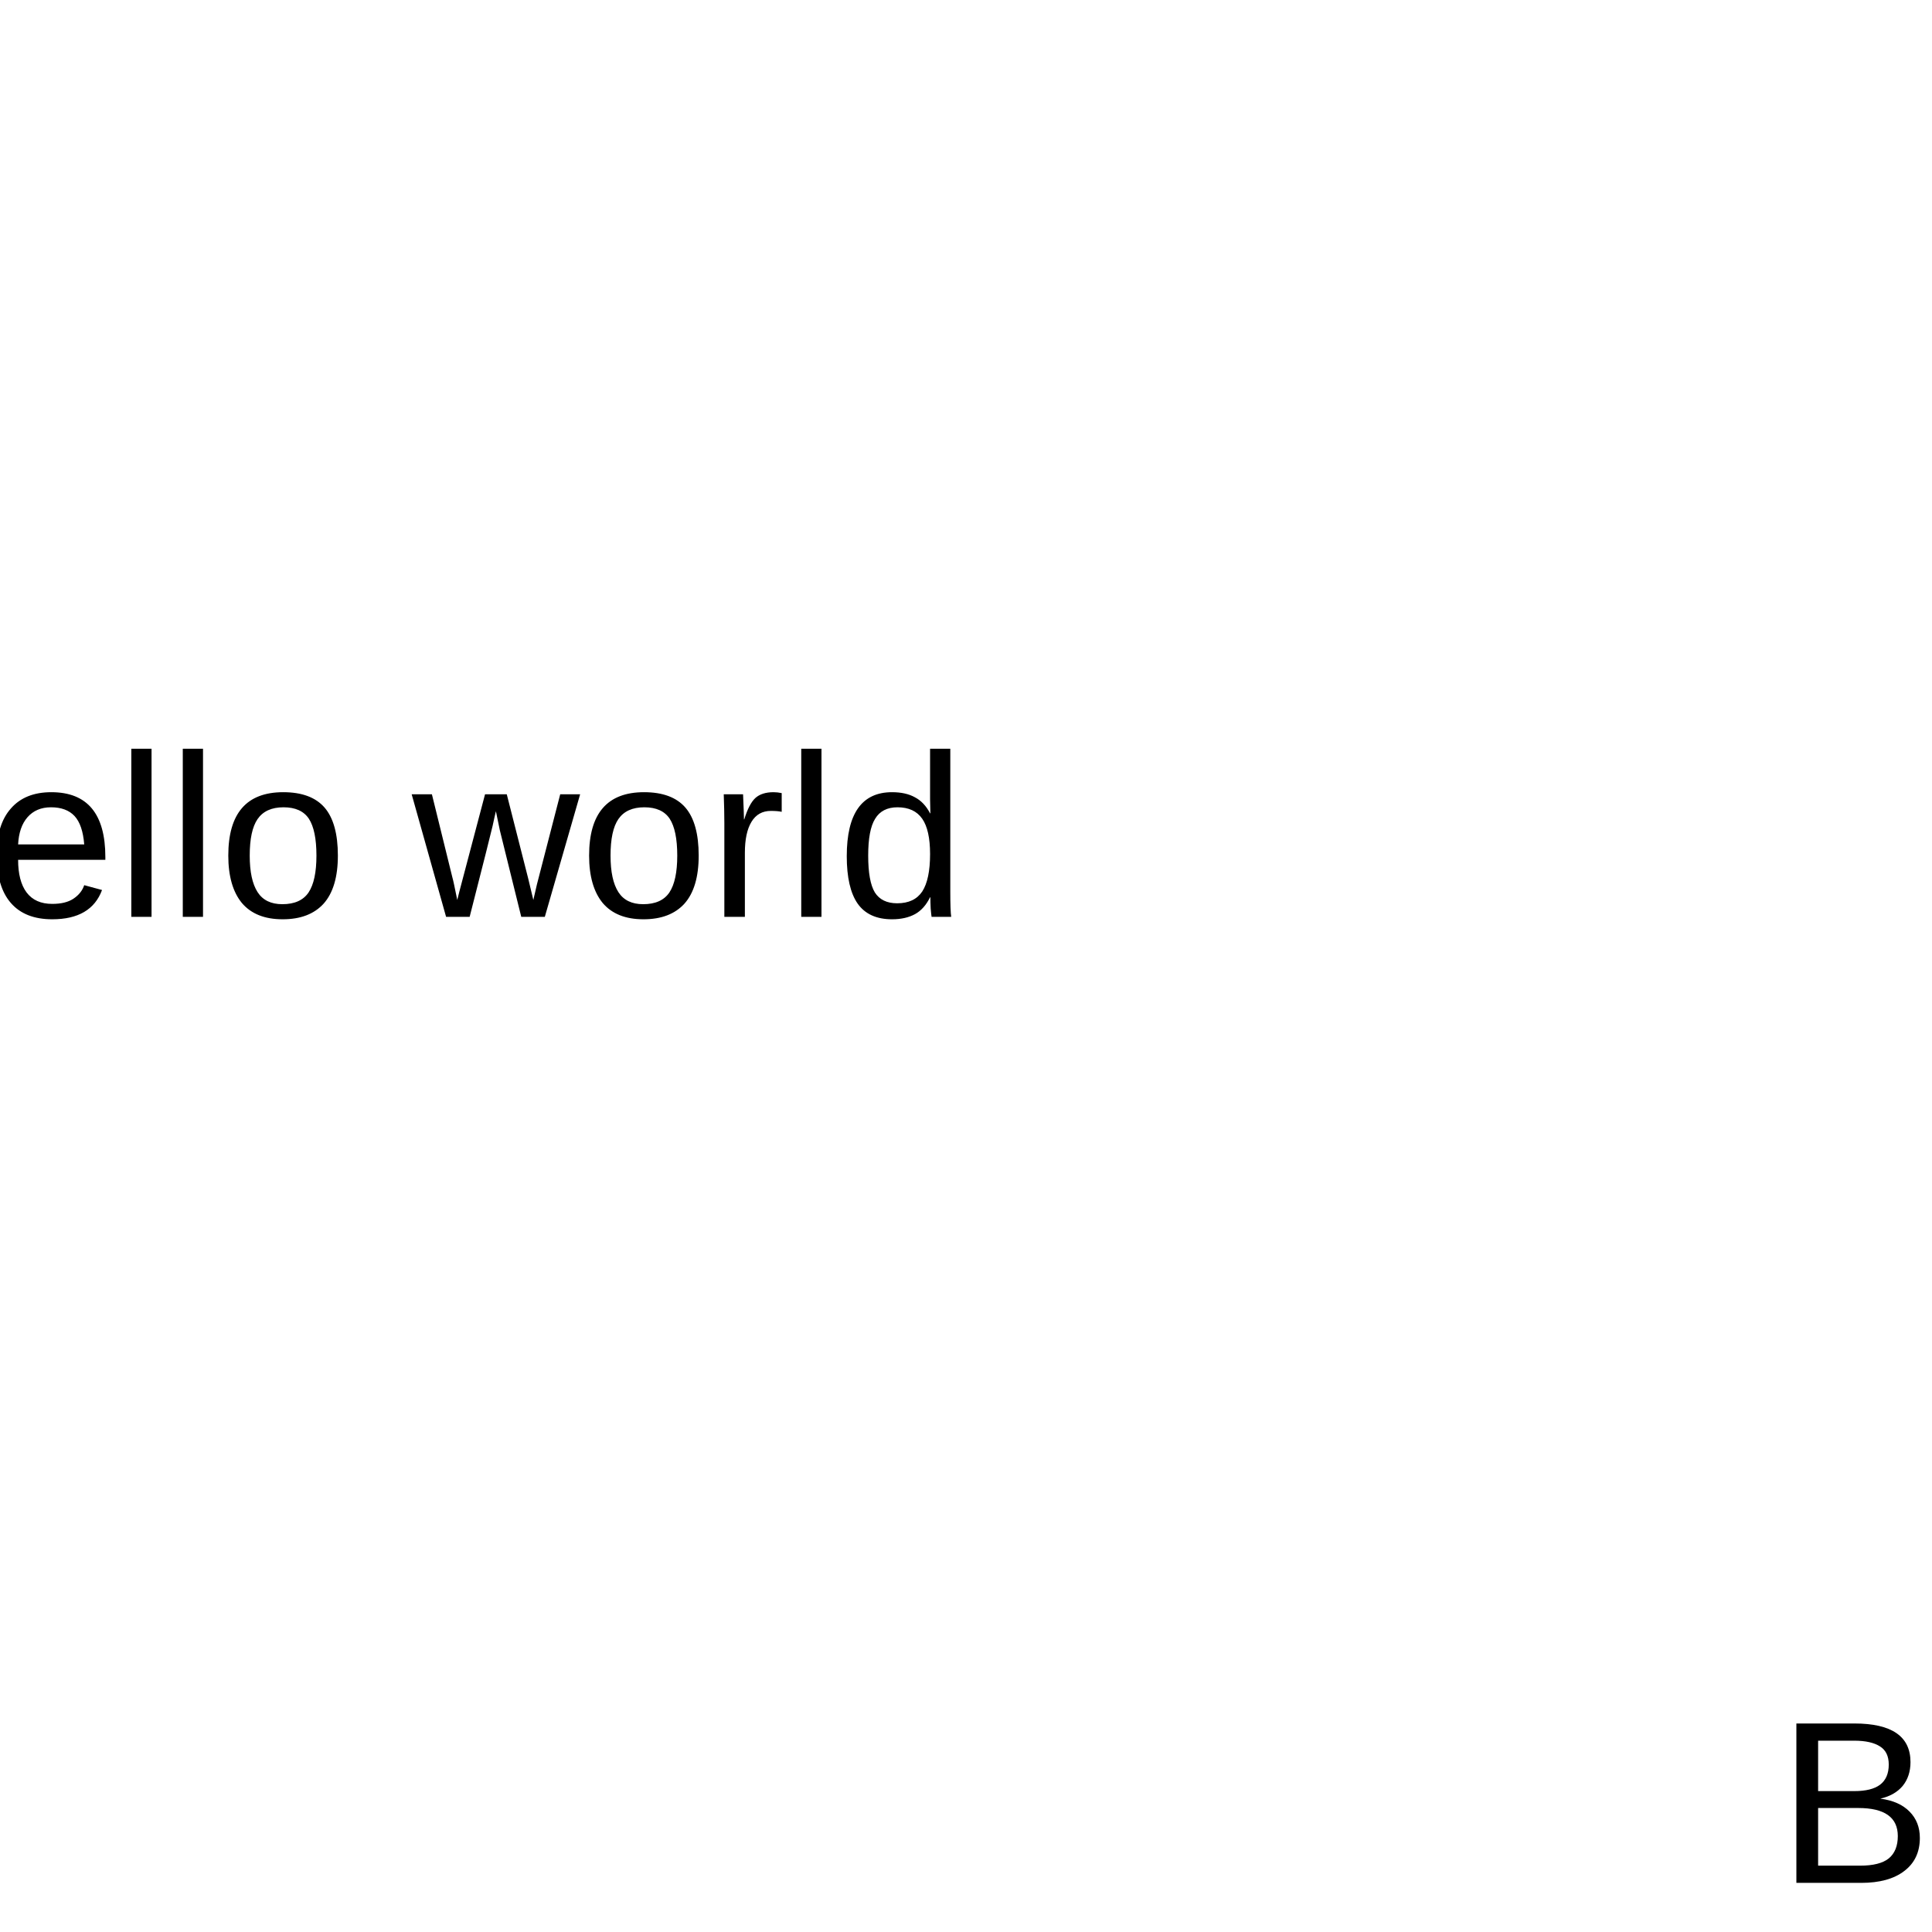
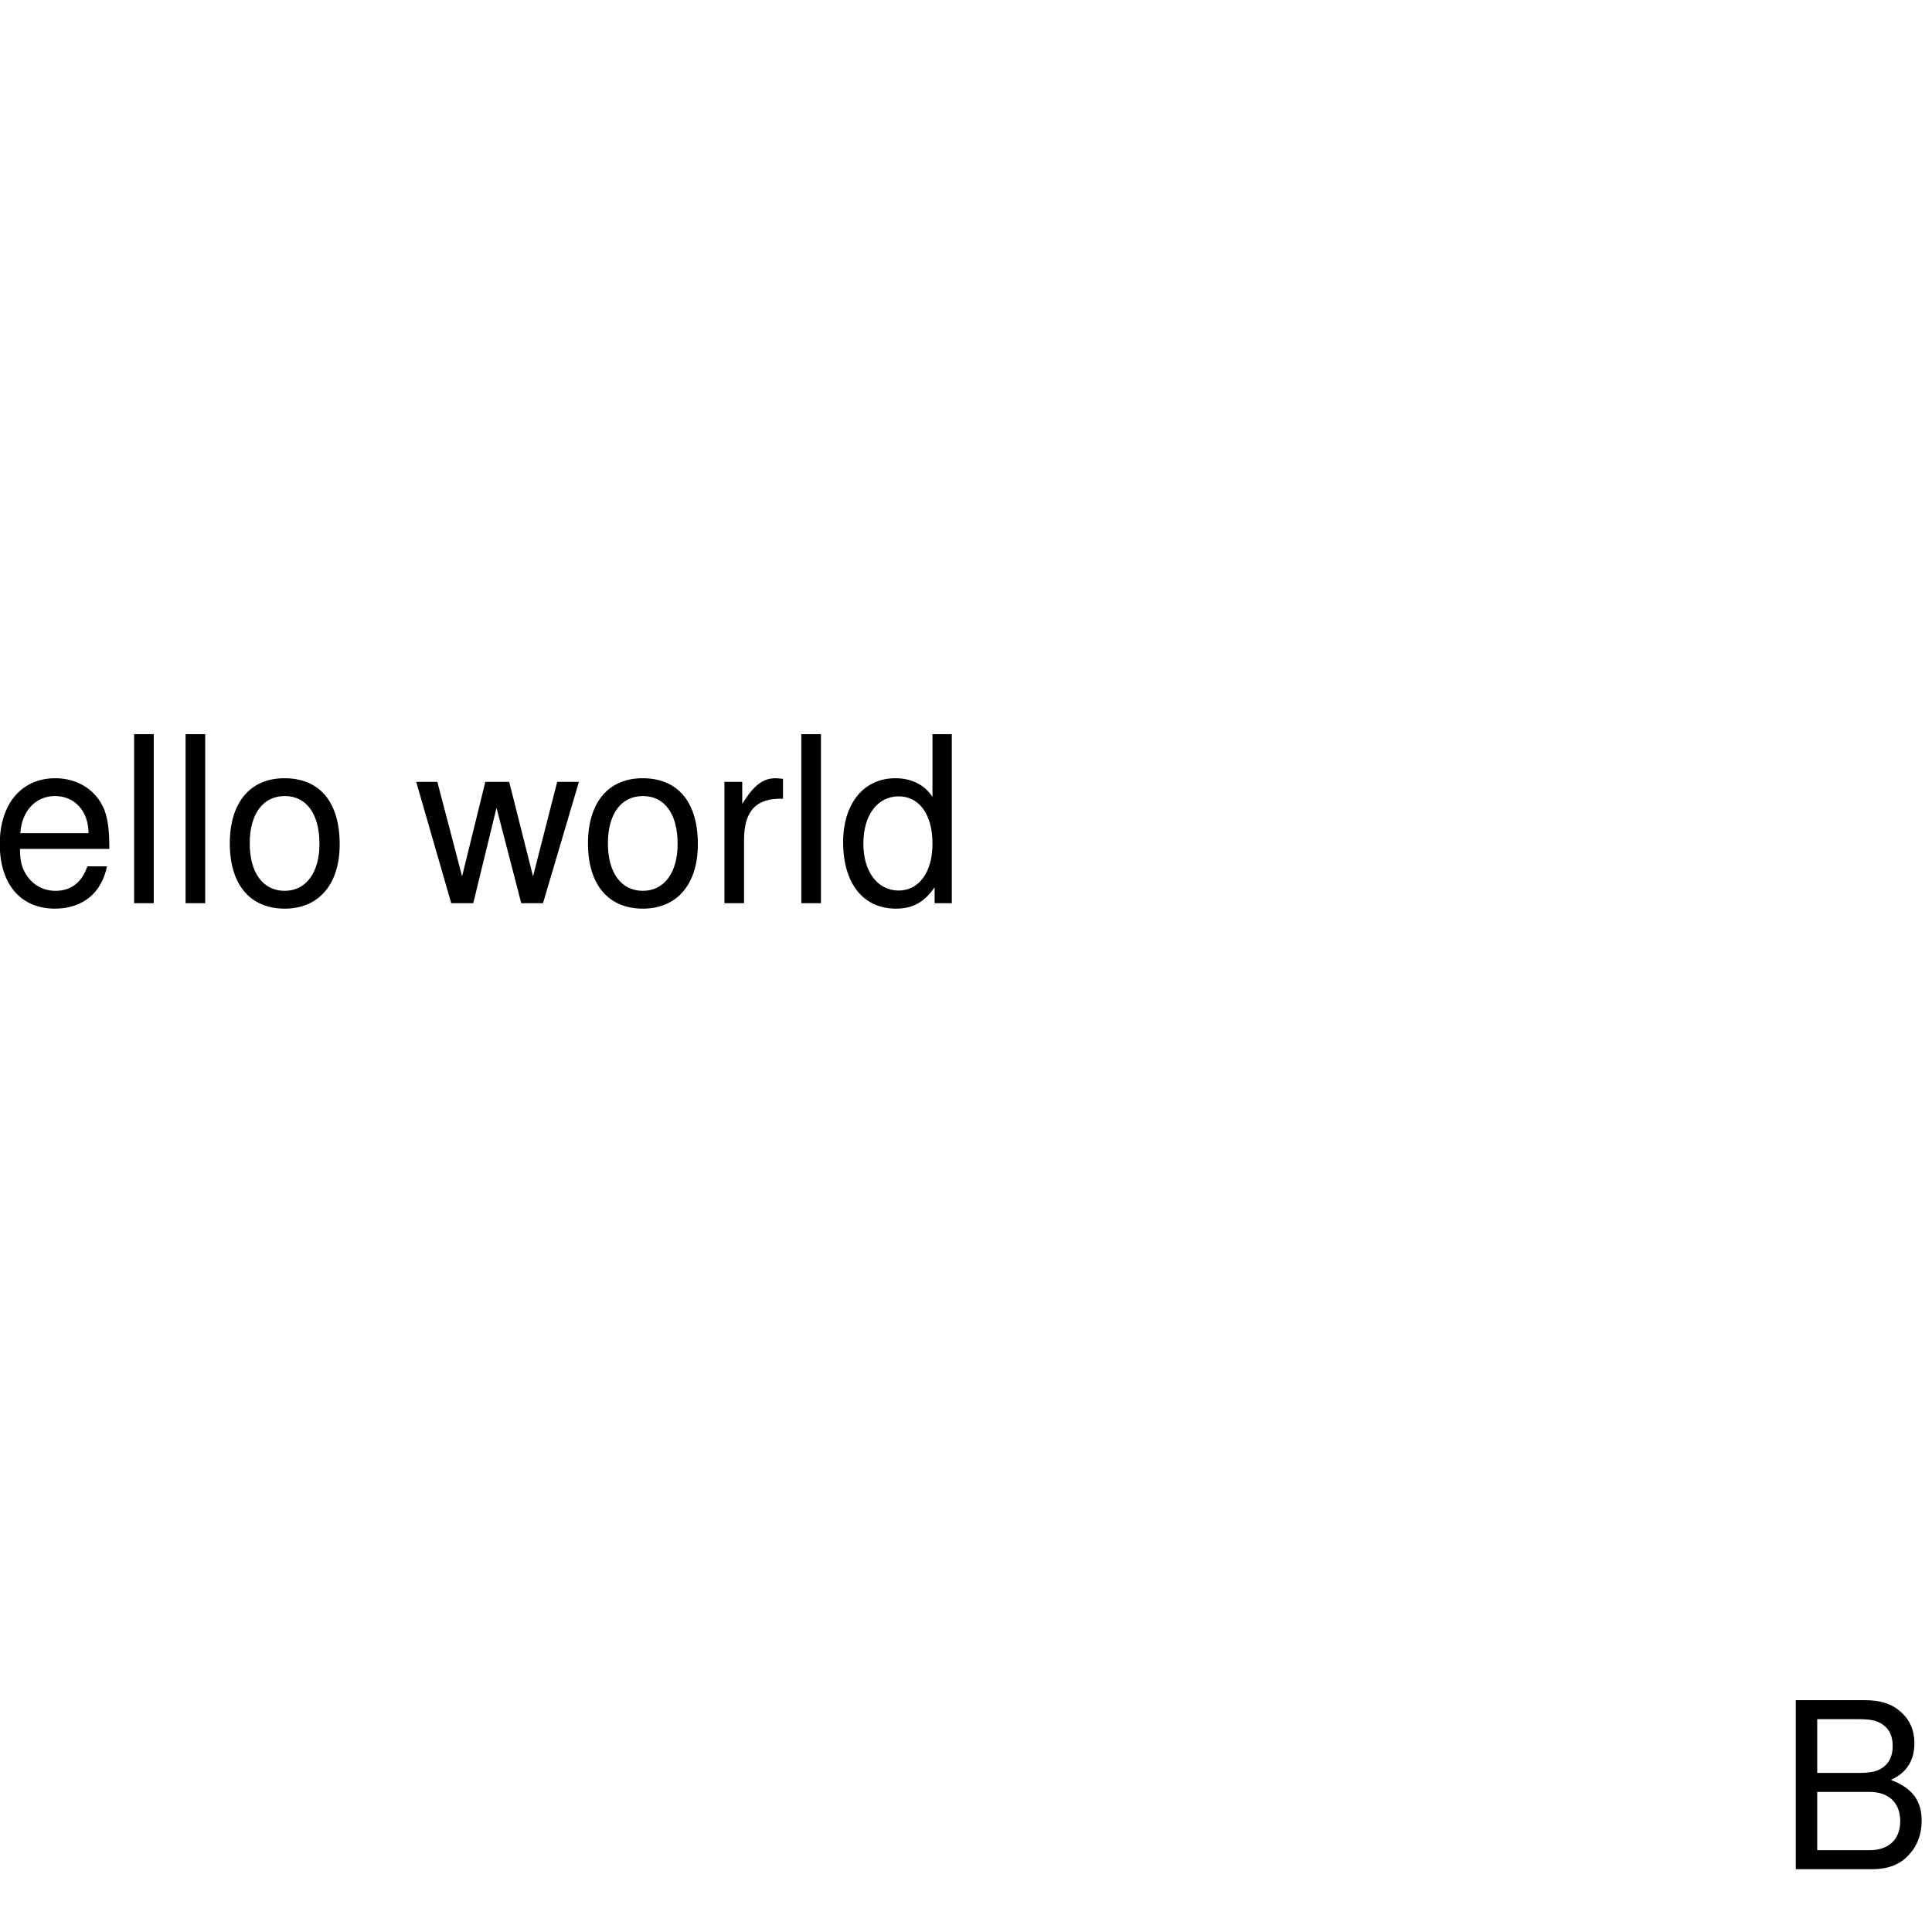
<svg xmlns="http://www.w3.org/2000/svg" height="100" width="100">
  <g>
    <defs>
      <clipPath id="my_text_layer_clip_path">
        <rect height="100" width="100" x="0" y="0" />
      </clipPath>
    </defs>
    <g height="100" width="100">
      <g clip-path="url(#my_text_layer_clip_path)" transform="translate(0,0)">
-         <text dominant-baseline="text-after-edge" fill="rgb(0, 0, 0)" font-family="Arial" font-size="12" opacity="1" text-anchor="end" transform="rotate(0 0 100)" x="0" y="100">
+         <text dominant-baseline="text-after-edge" fill="rgb(0, 0, 0)" font-family="Helvetica" font-size="12" opacity="1" text-anchor="end" transform="rotate(0 0 100)" x="0" y="100">
A
</text>
-         <text dominant-baseline="text-after-edge" fill="rgb(0, 0, 0)" font-family="Arial" font-size="12" opacity="1" text-anchor="end" transform="rotate(0 100 100)" x="100" y="100">
+         <text dominant-baseline="text-after-edge" fill="rgb(0, 0, 0)" font-family="Helvetica" font-size="12" opacity="1" text-anchor="end" transform="rotate(0 100 100)" x="100" y="100">
B
</text>
-         <text dominant-baseline="text-after-edge" fill="rgb(0, 0, 0)" font-family="Arial" font-size="12" opacity="1" text-anchor="end" transform="rotate(0 100 0)" x="100" y="0">
+         <text dominant-baseline="text-after-edge" fill="rgb(0, 0, 0)" font-family="Helvetica" font-size="12" opacity="1" text-anchor="end" transform="rotate(0 100 0)" x="100" y="0">
C
</text>
-         <text dominant-baseline="text-after-edge" fill="rgb(0, 0, 0)" font-family="Arial" font-size="12" opacity="1" text-anchor="end" transform="rotate(0 0 0)" x="0" y="0">
+         <text dominant-baseline="text-after-edge" fill="rgb(0, 0, 0)" font-family="Helvetica" font-size="12" opacity="1" text-anchor="end" transform="rotate(0 0 0)" x="0" y="0">
D
</text>
-         <text dominant-baseline="text-after-edge" fill="rgb(0, 0, 0)" font-family="Arial" font-size="12" opacity="1" text-anchor="end" transform="rotate(0 50 50)" x="50" y="50">
+         <text dominant-baseline="text-after-edge" fill="rgb(0, 0, 0)" font-family="Helvetica" font-size="12" opacity="1" text-anchor="end" transform="rotate(0 50 50)" x="50" y="50">
Hello world
</text>
      </g>
    </g>
  </g>
</svg>
